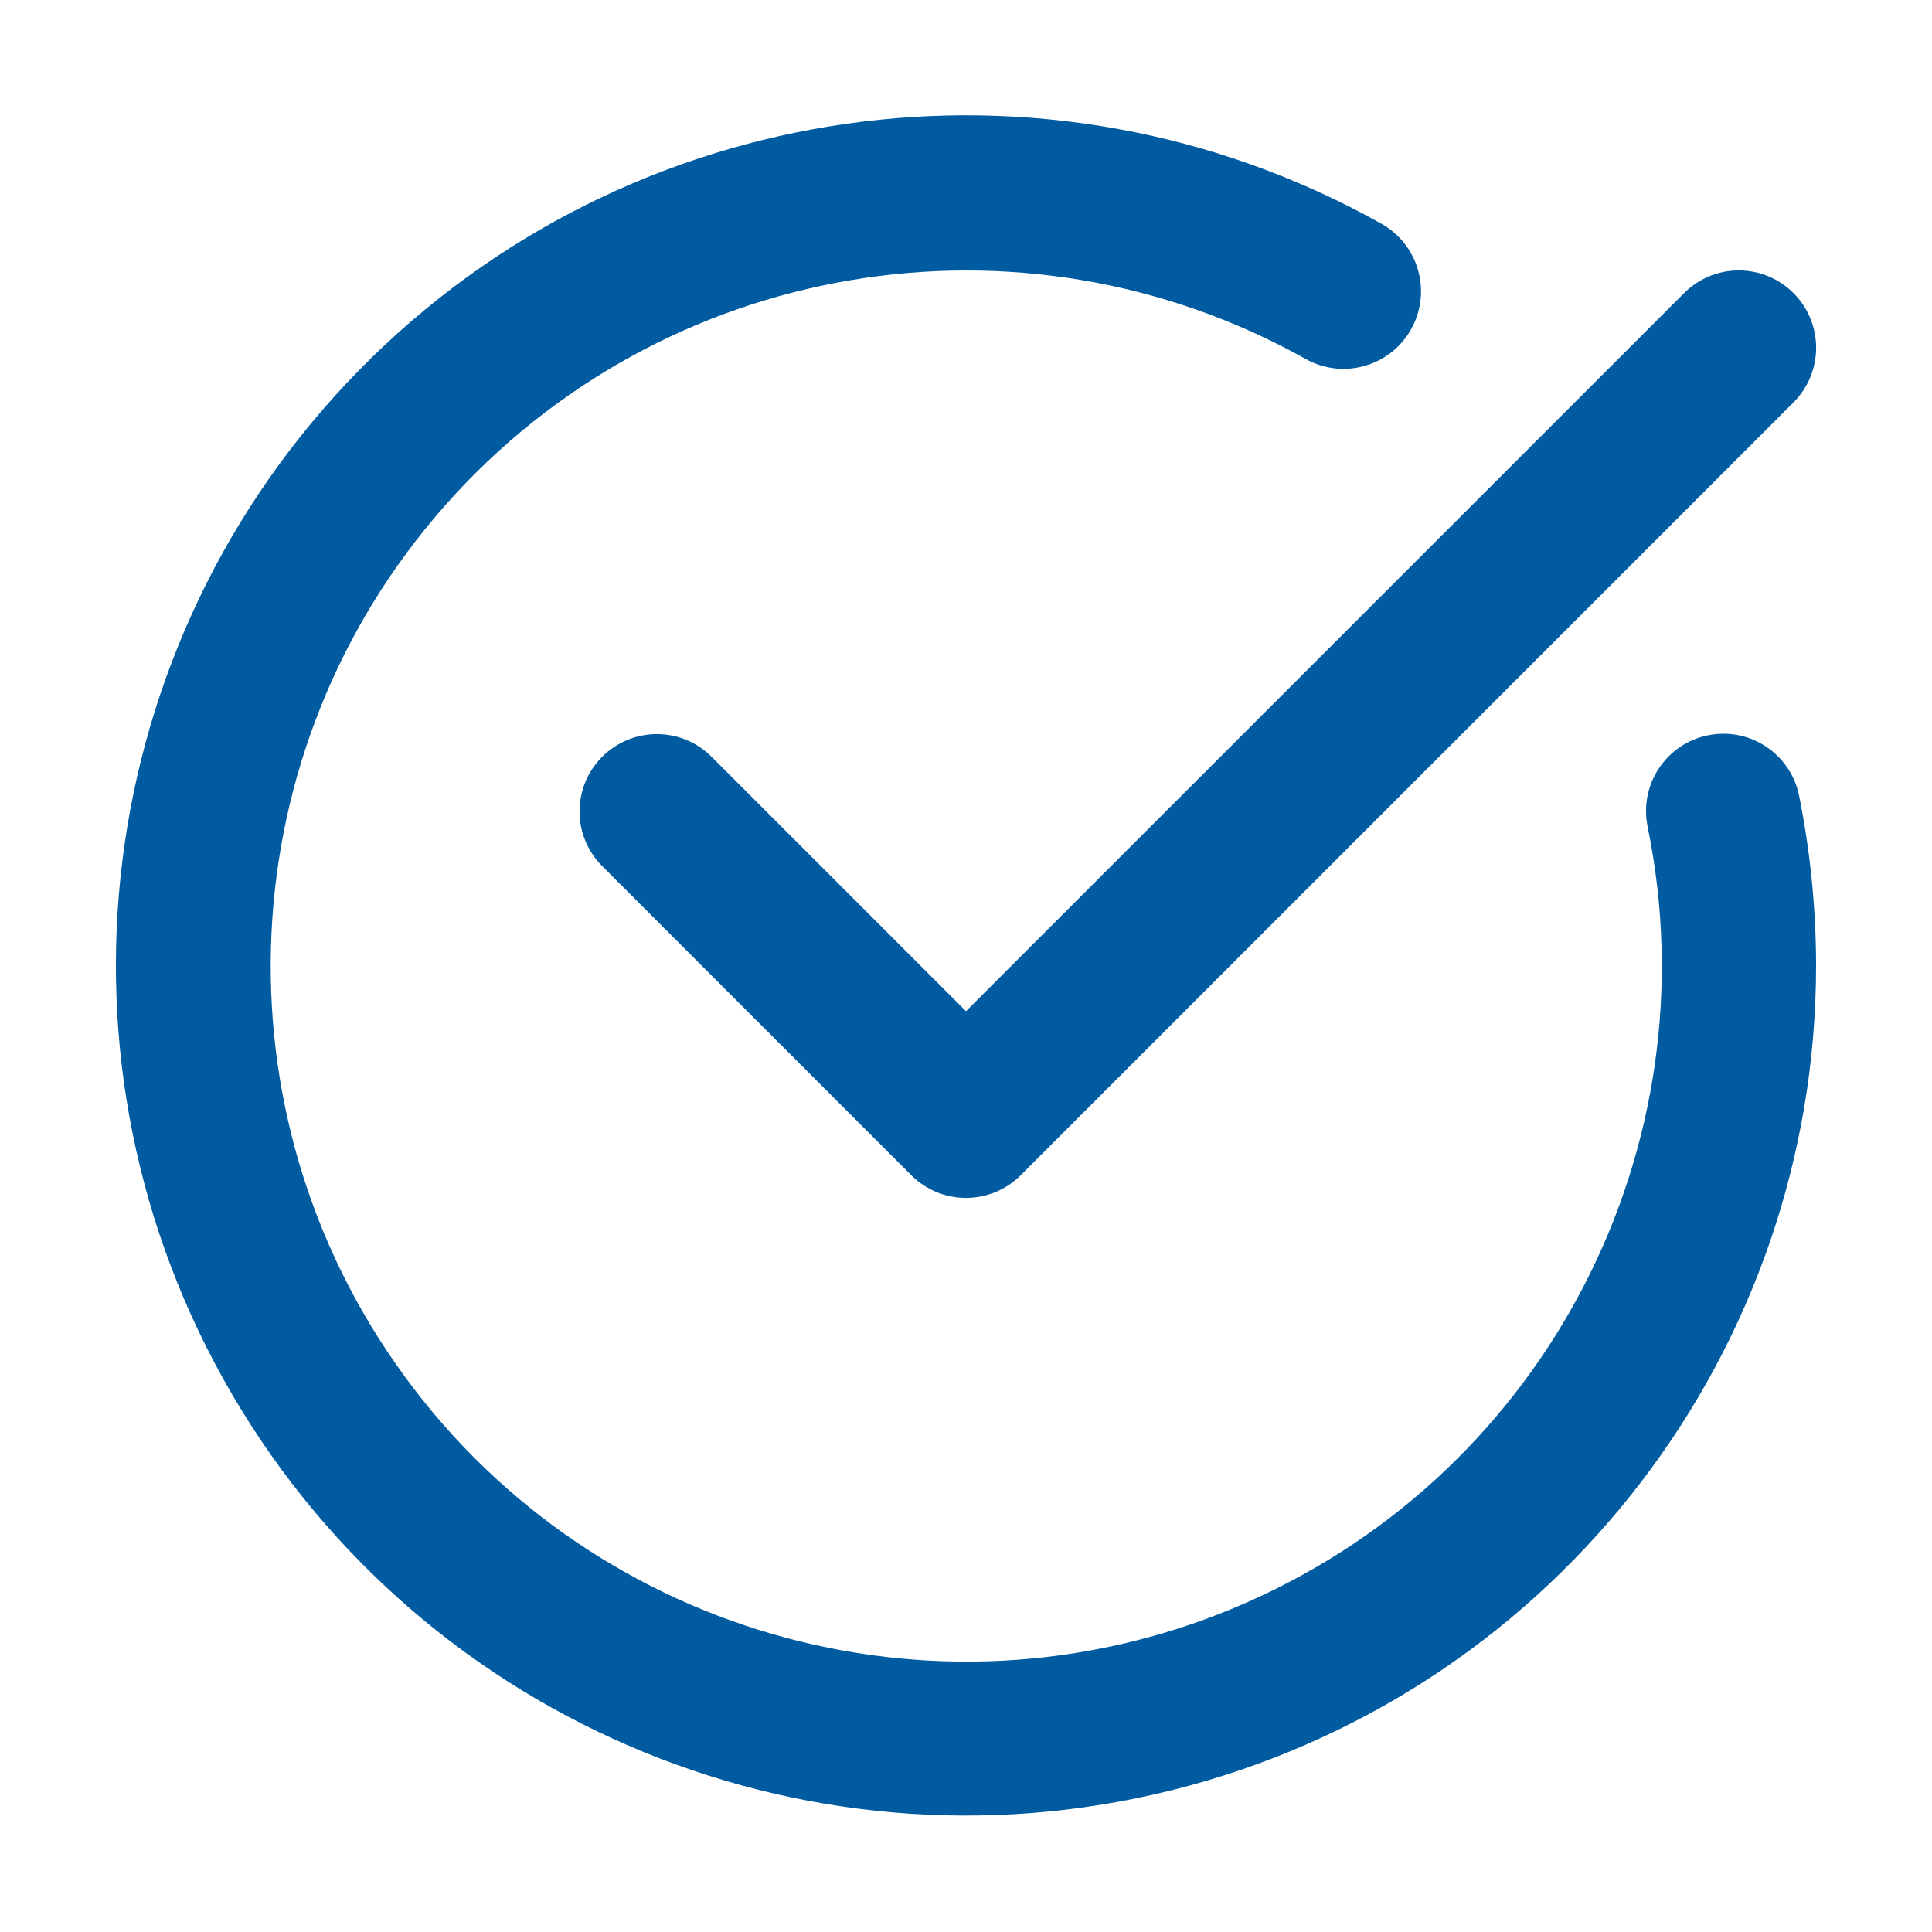
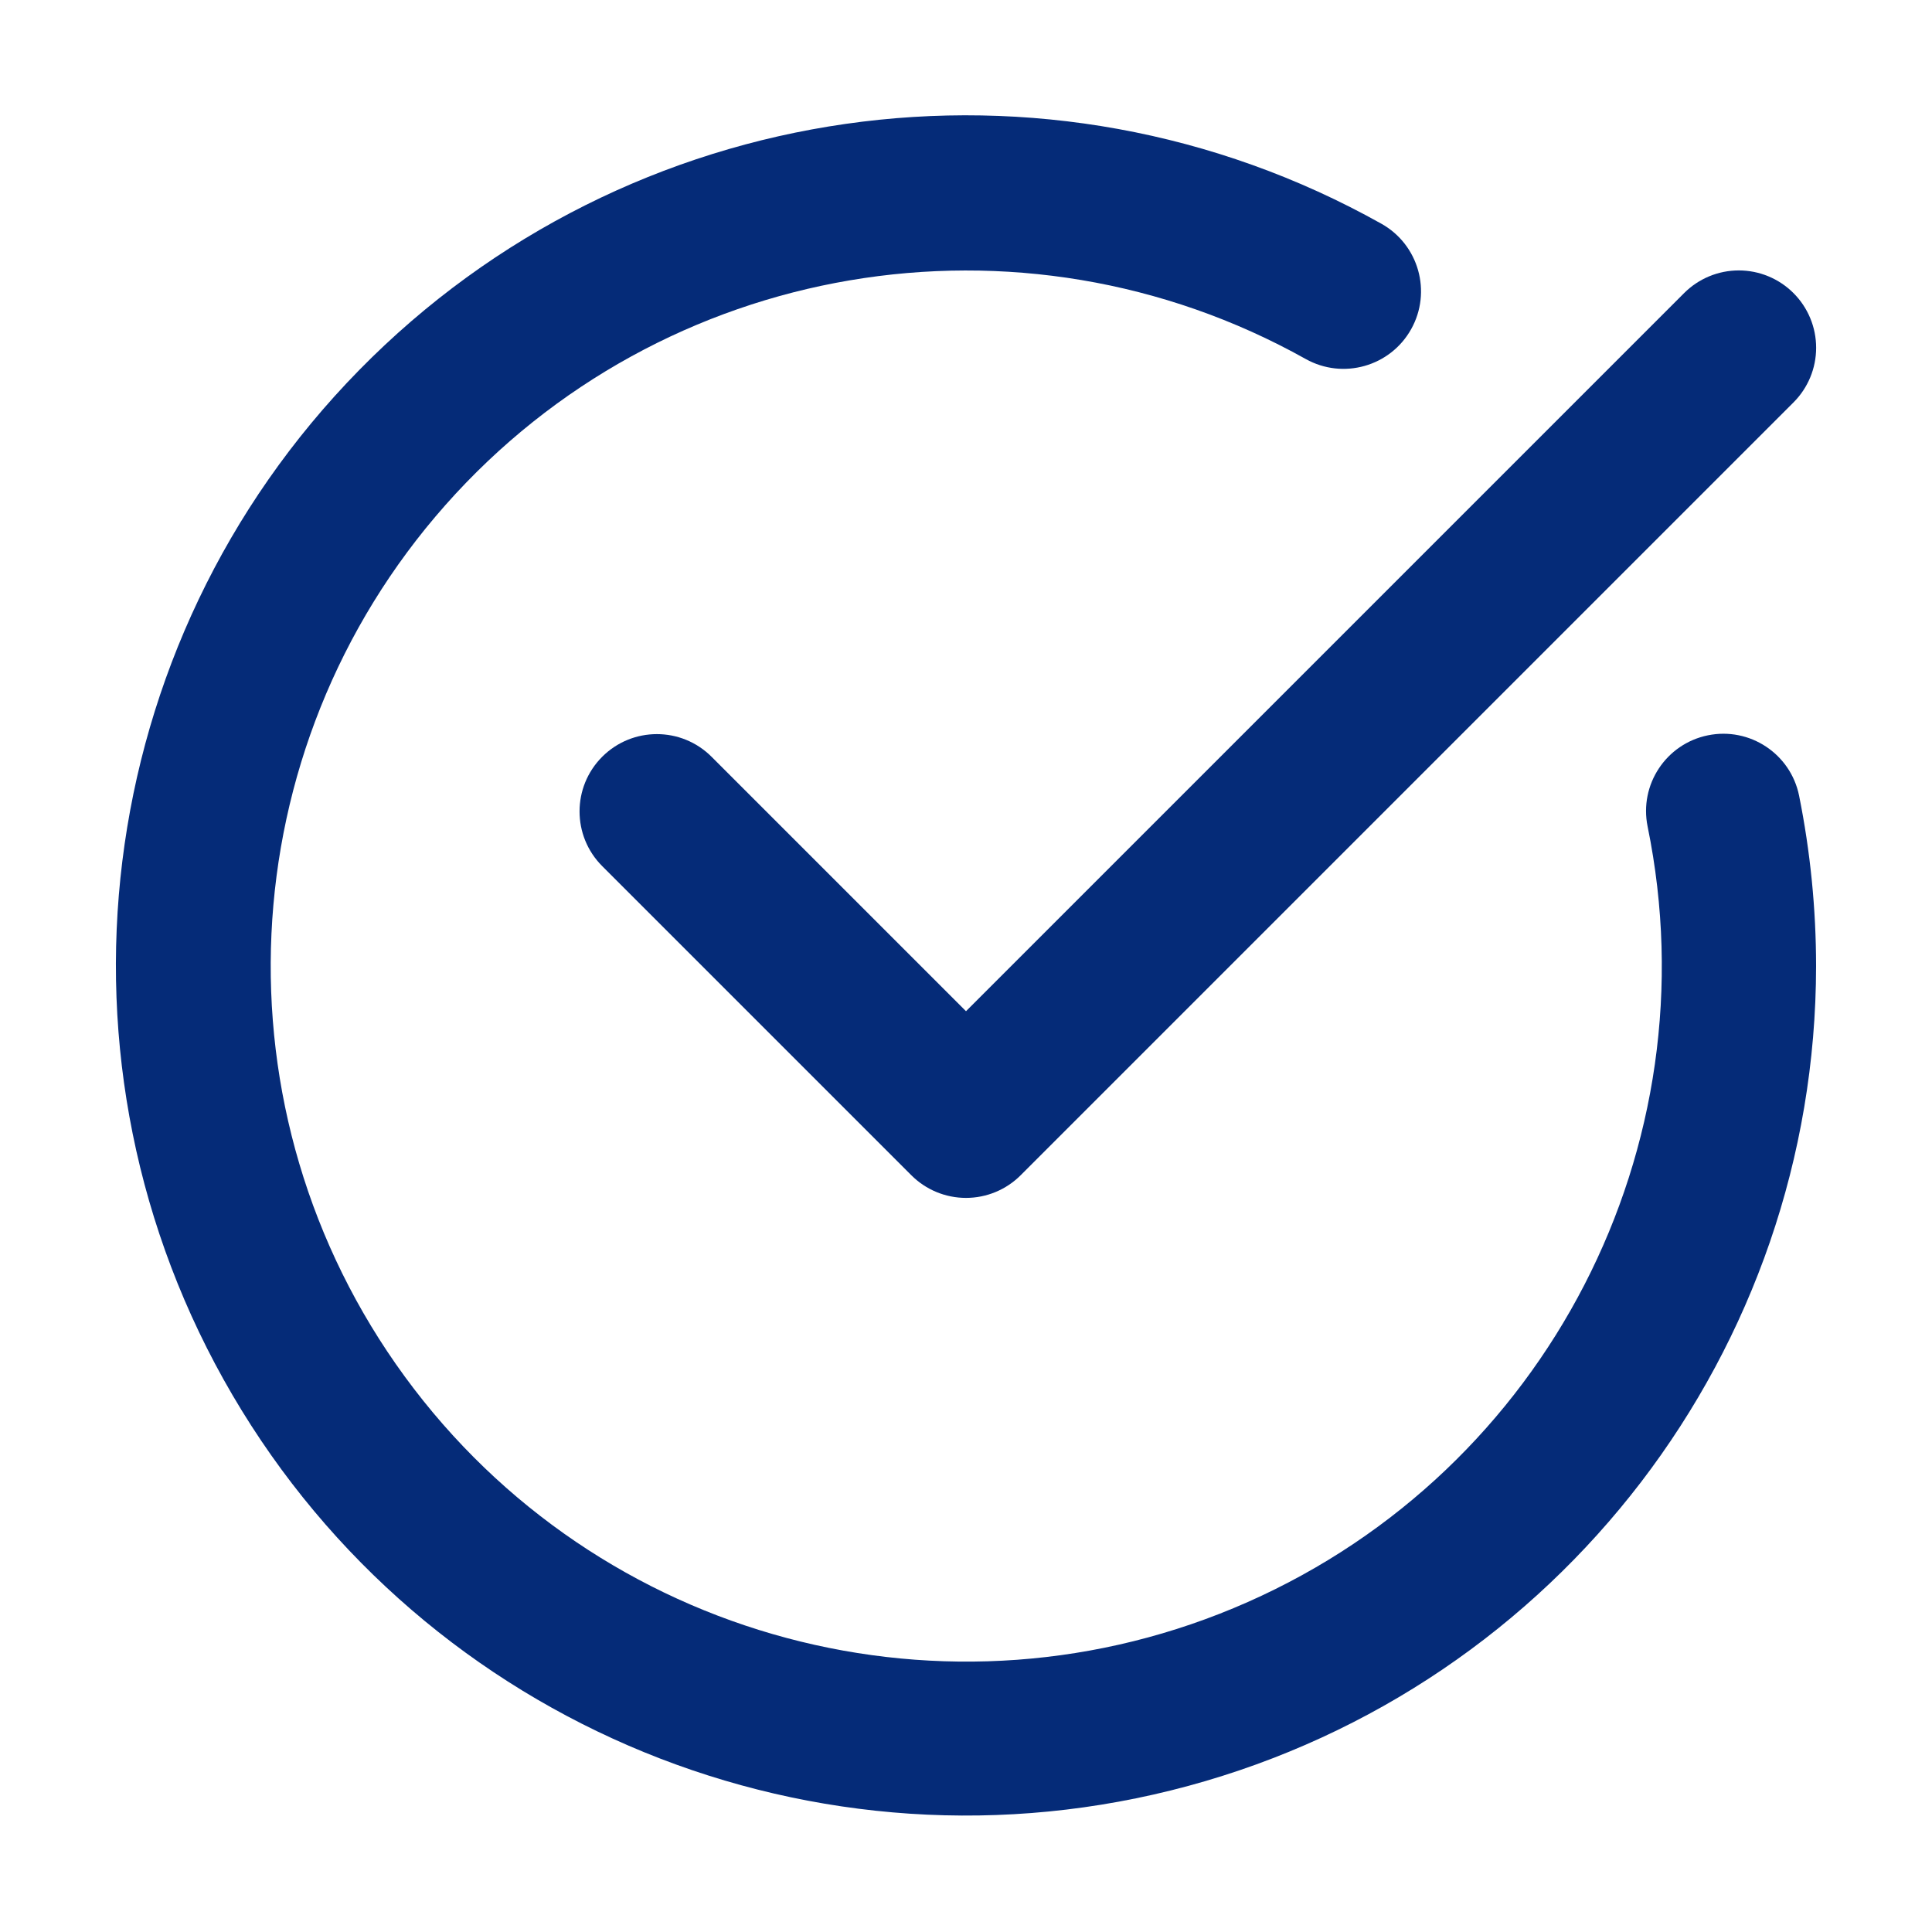
- <svg xmlns="http://www.w3.org/2000/svg" viewBox="0 0 100 100" width="50px" height="50px" fill="#005BA0">
+ <svg xmlns="http://www.w3.org/2000/svg" viewBox="0 0 100 100" width="50px" height="50px" fill="#052B78">
  <path d="M92.83,15.17a4,4,0,0,0-5.66,0L50,52.34,36.83,39.17a4,4,0,0,0-5.66,5.66l16,16a4,4,0,0,0,5.66,0l40-40A4,4,0,0,0,92.83,15.17Z" />
  <path d="M93.12,41.18a4,4,0,1,0-7.84,1.6,36,36,0,1,1-17.7-24.2,4,4,0,0,0,3.92-7A44,44,0,1,0,94,50,44.87,44.87,0,0,0,93.12,41.18Z" />
</svg>
